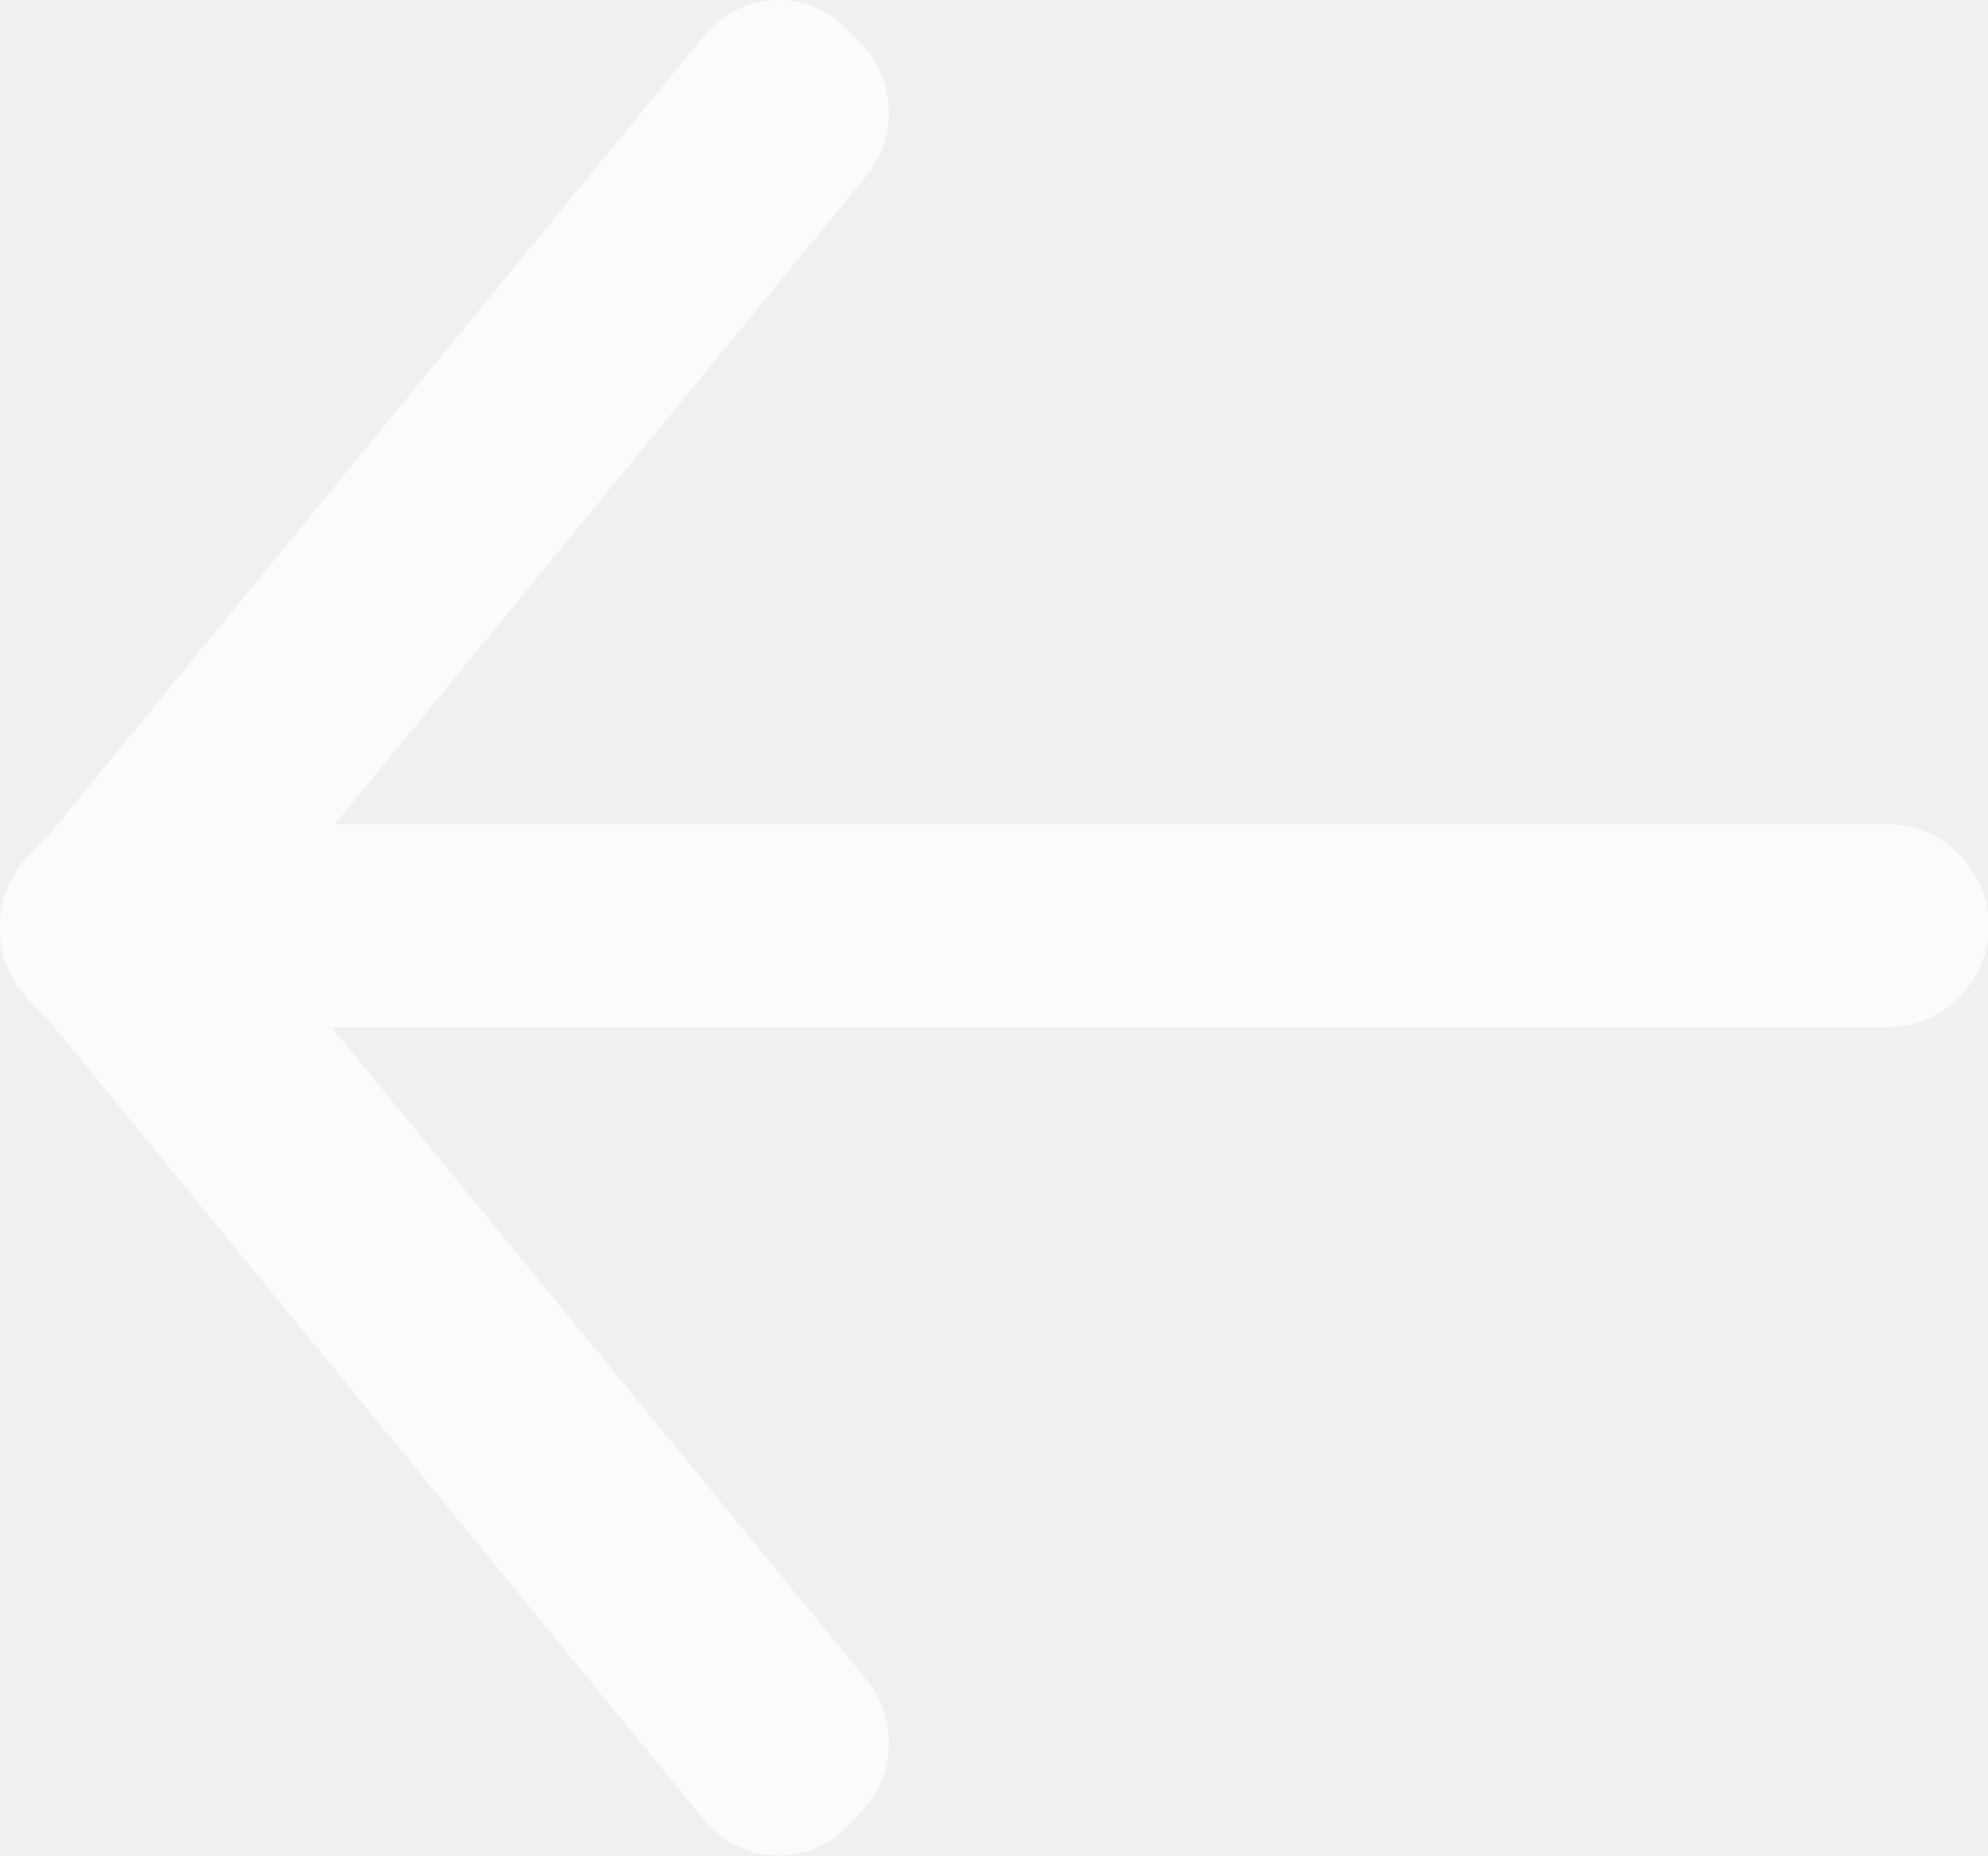
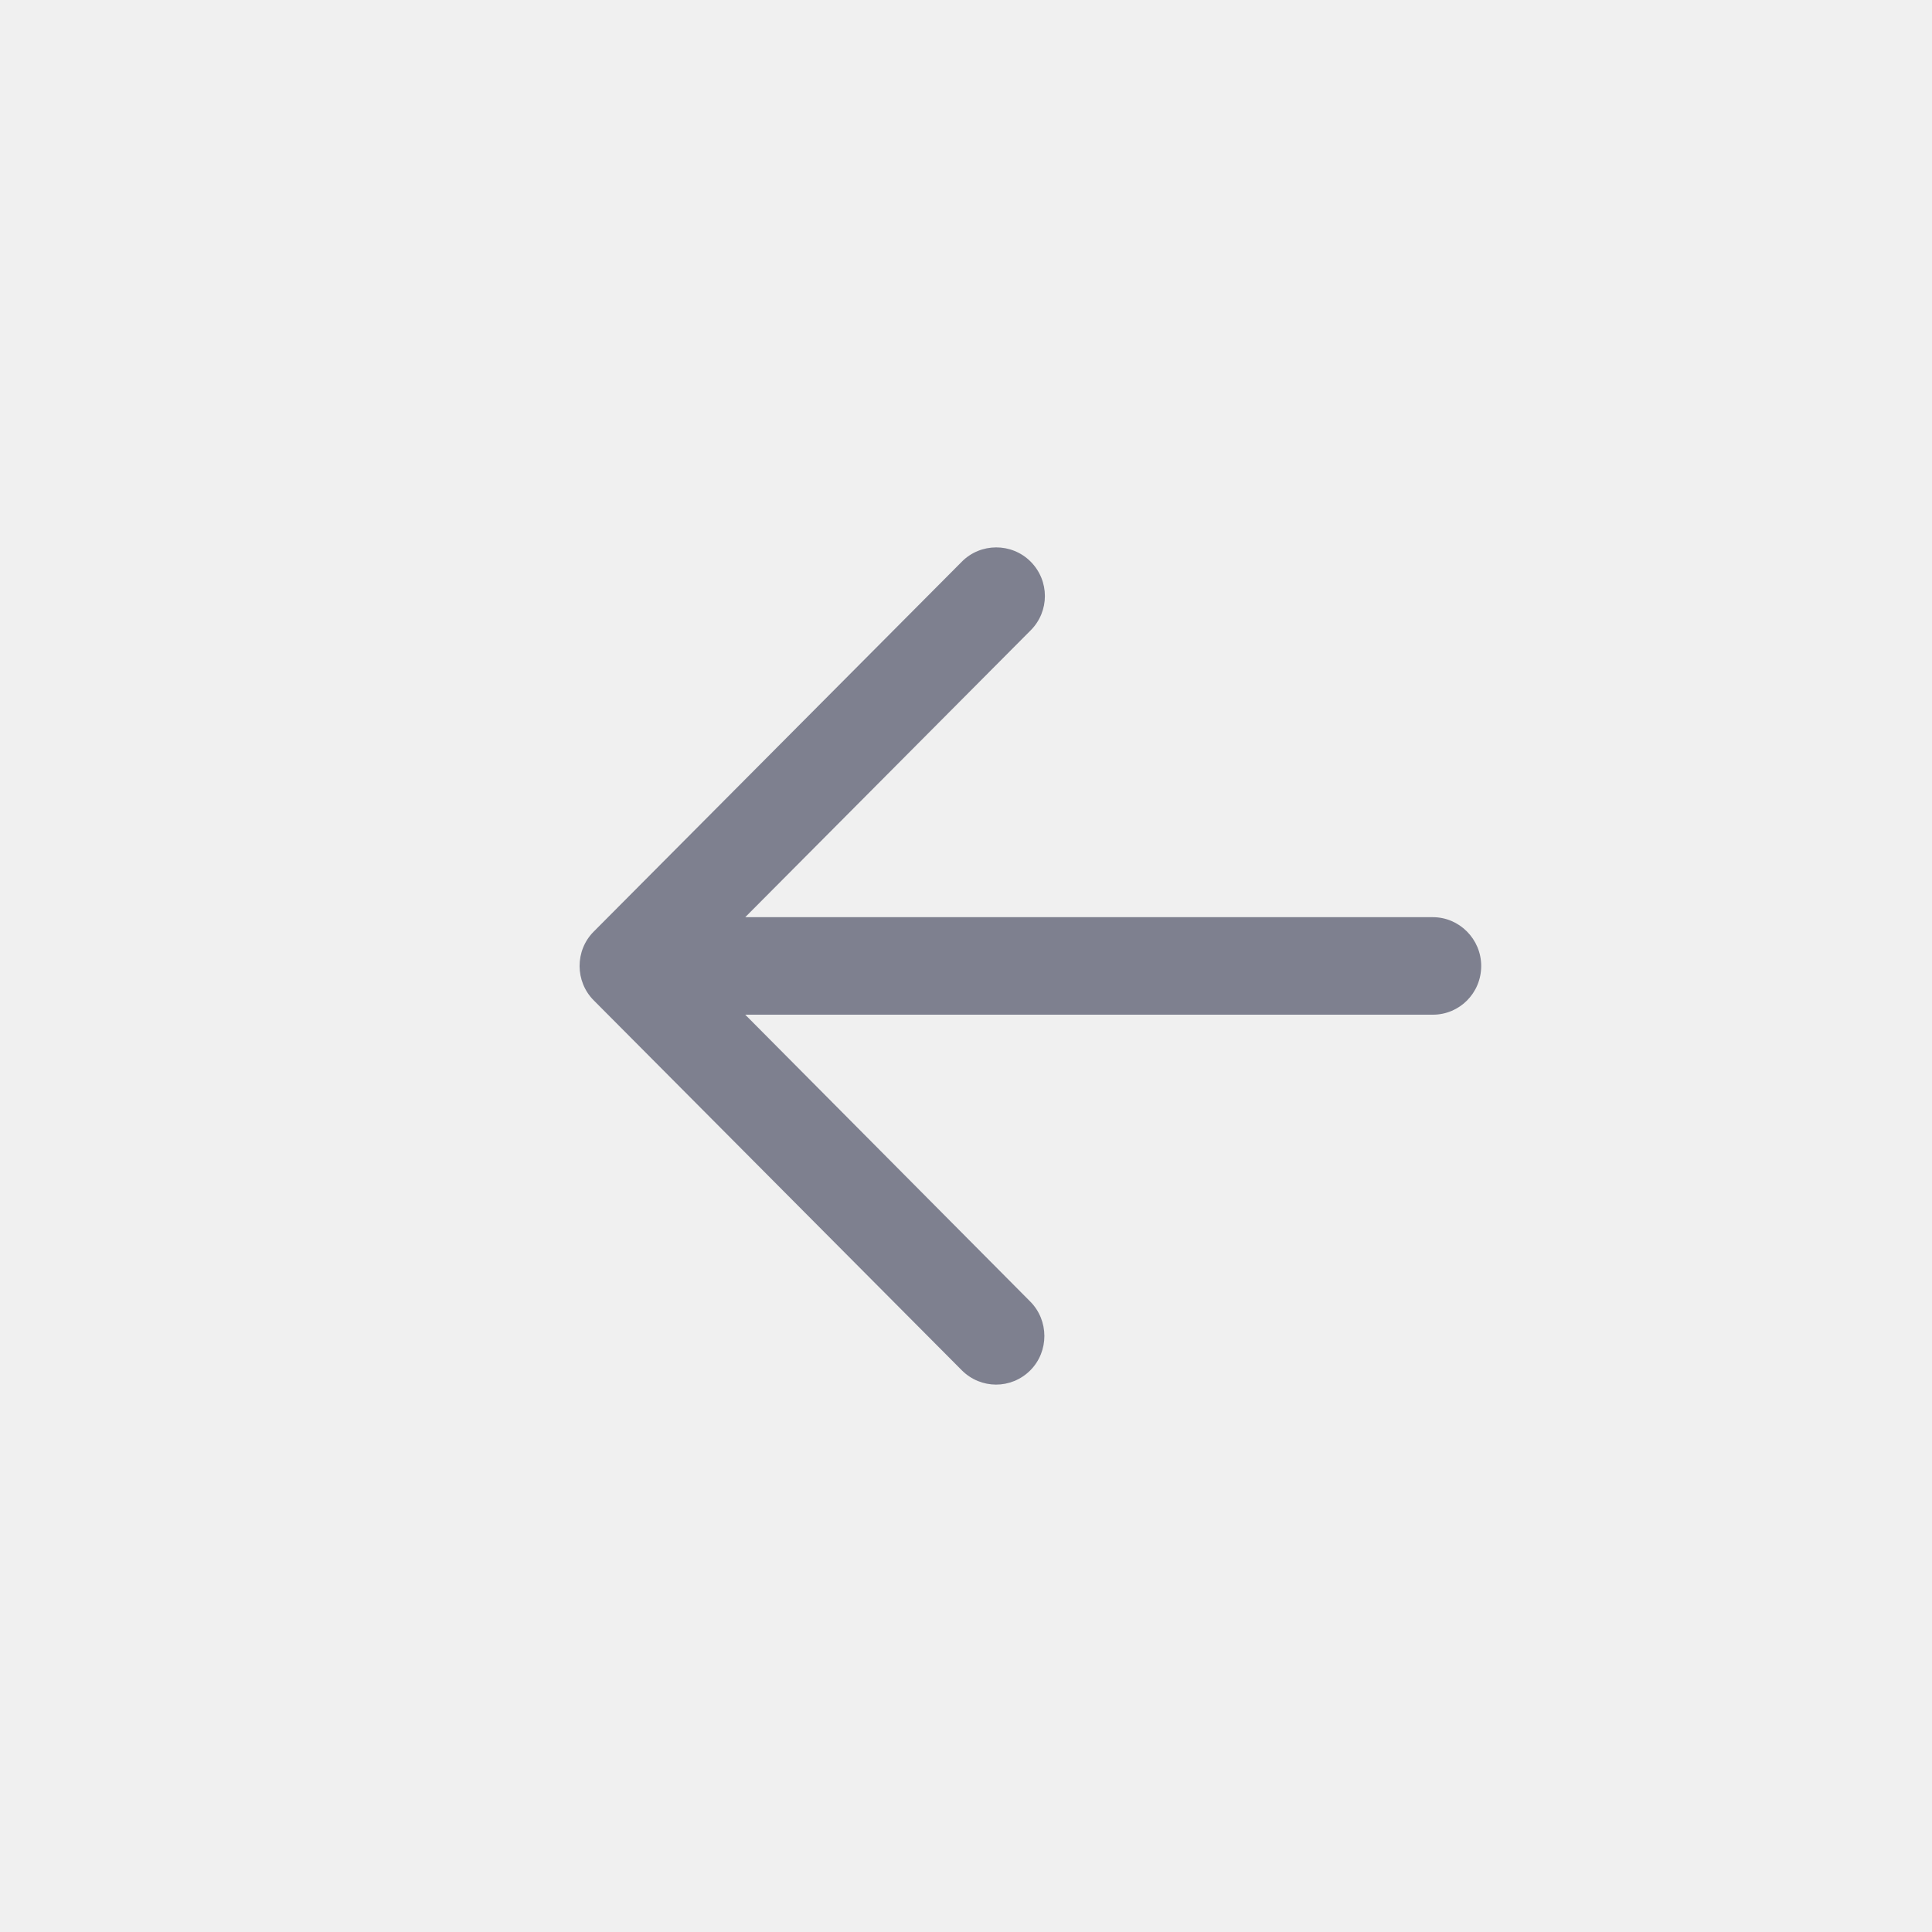
- <svg xmlns="http://www.w3.org/2000/svg" width="15px" height="14px" viewBox="0 0 15 14" version="1.1">
-   <g id="页面1" stroke="none" stroke-width="1" fill="none" fill-rule="evenodd" opacity="0.7">
-     <g id="browseing" transform="translate(-81, -11)" fill="#FFFFFF">
-       <g id="back" transform="translate(81, 11)">
-         <path d="M2.503,7.752 L6.538,12.674 C6.778,12.967 6.762,13.393 6.501,13.667 L6.396,13.777 C6.121,14.065 5.665,14.076 5.377,13.801 C5.356,13.781 5.335,13.759 5.317,13.737 L0.363,7.694 C0.345,7.679 0.328,7.662 0.312,7.645 L0.207,7.535 C0.065,7.386 -0.004,7.193 0,7 C-0.004,6.808 0.065,6.614 0.207,6.465 L0.312,6.355 C0.328,6.338 0.345,6.322 0.363,6.307 L5.317,0.264 C5.335,0.241 5.356,0.22 5.377,0.199 C5.665,-0.076 6.121,-0.065 6.396,0.223 L6.501,0.333 C6.762,0.608 6.778,1.034 6.538,1.327 L2.527,6.219 L14.238,6.219 C14.661,6.219 15.005,6.562 15.005,6.986 C15.005,7.409 14.661,7.752 14.238,7.752 L2.503,7.752 Z" id="形状结合" />
-       </g>
-     </g>
+ <svg xmlns="http://www.w3.org/2000/svg" width="30px" height="30px" viewBox="0 0 30 30" version="1.1">
+   <g id="menuBar/__icon/--backward" stroke="none" stroke-width="1" fill="none" fill-rule="evenodd">
+     <path d="M22.78,15.534 L17.066,21.277 C16.772,21.573 16.298,21.575 16.002,21.279 C15.709,20.985 15.711,20.504 16.002,20.211 L20.428,15.756 L9.75,15.756 C9.337,15.756 9,15.421 9,14.999 C9,14.581 9.341,14.242 9.75,14.242 C11.066,14.242 12.052,14.242 12.71,14.242 C14.425,14.242 16.997,14.242 20.428,14.242 L15.995,9.787 C15.702,9.493 15.7,9.017 15.998,8.719 C16.293,8.425 16.774,8.428 17.064,8.721 L22.78,14.465 C23.075,14.76 23.072,15.242 22.78,15.534 Z" id="icon--backward" fill="#7E808F" fill-rule="nonzero" transform="translate(16, 15) scale(-1, 1) translate(-16, -15) " />
  </g>
</svg>
